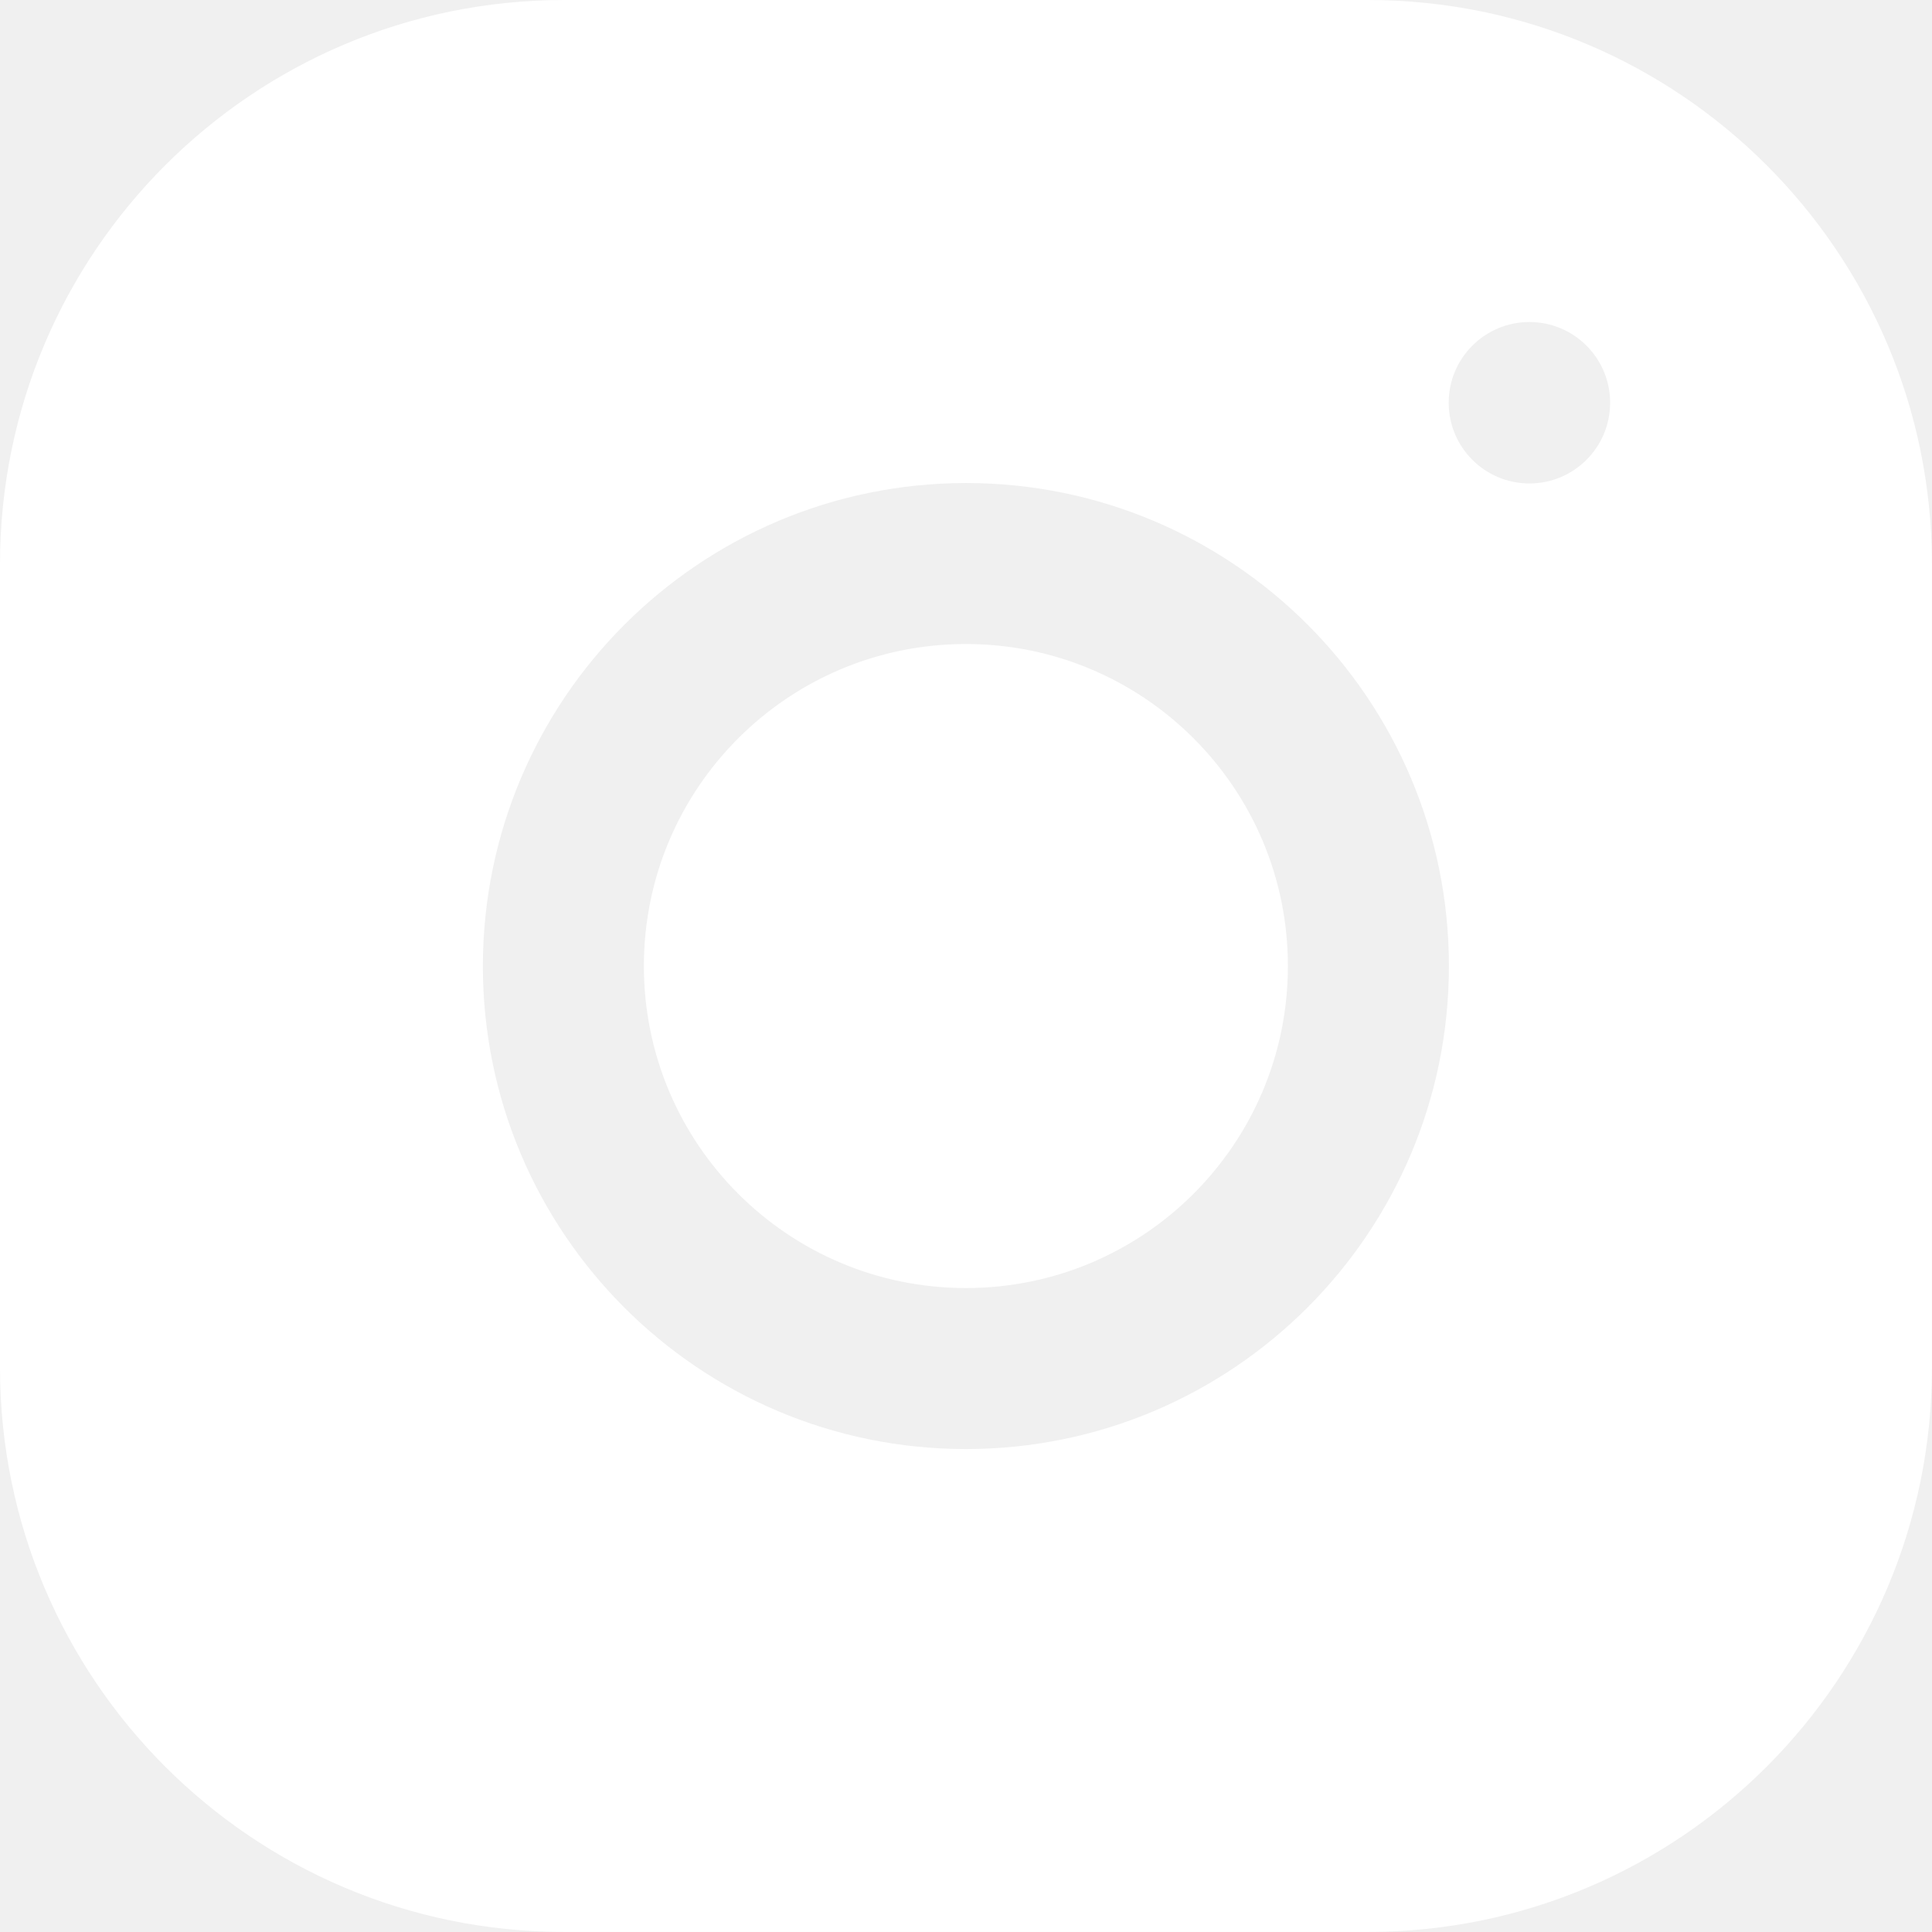
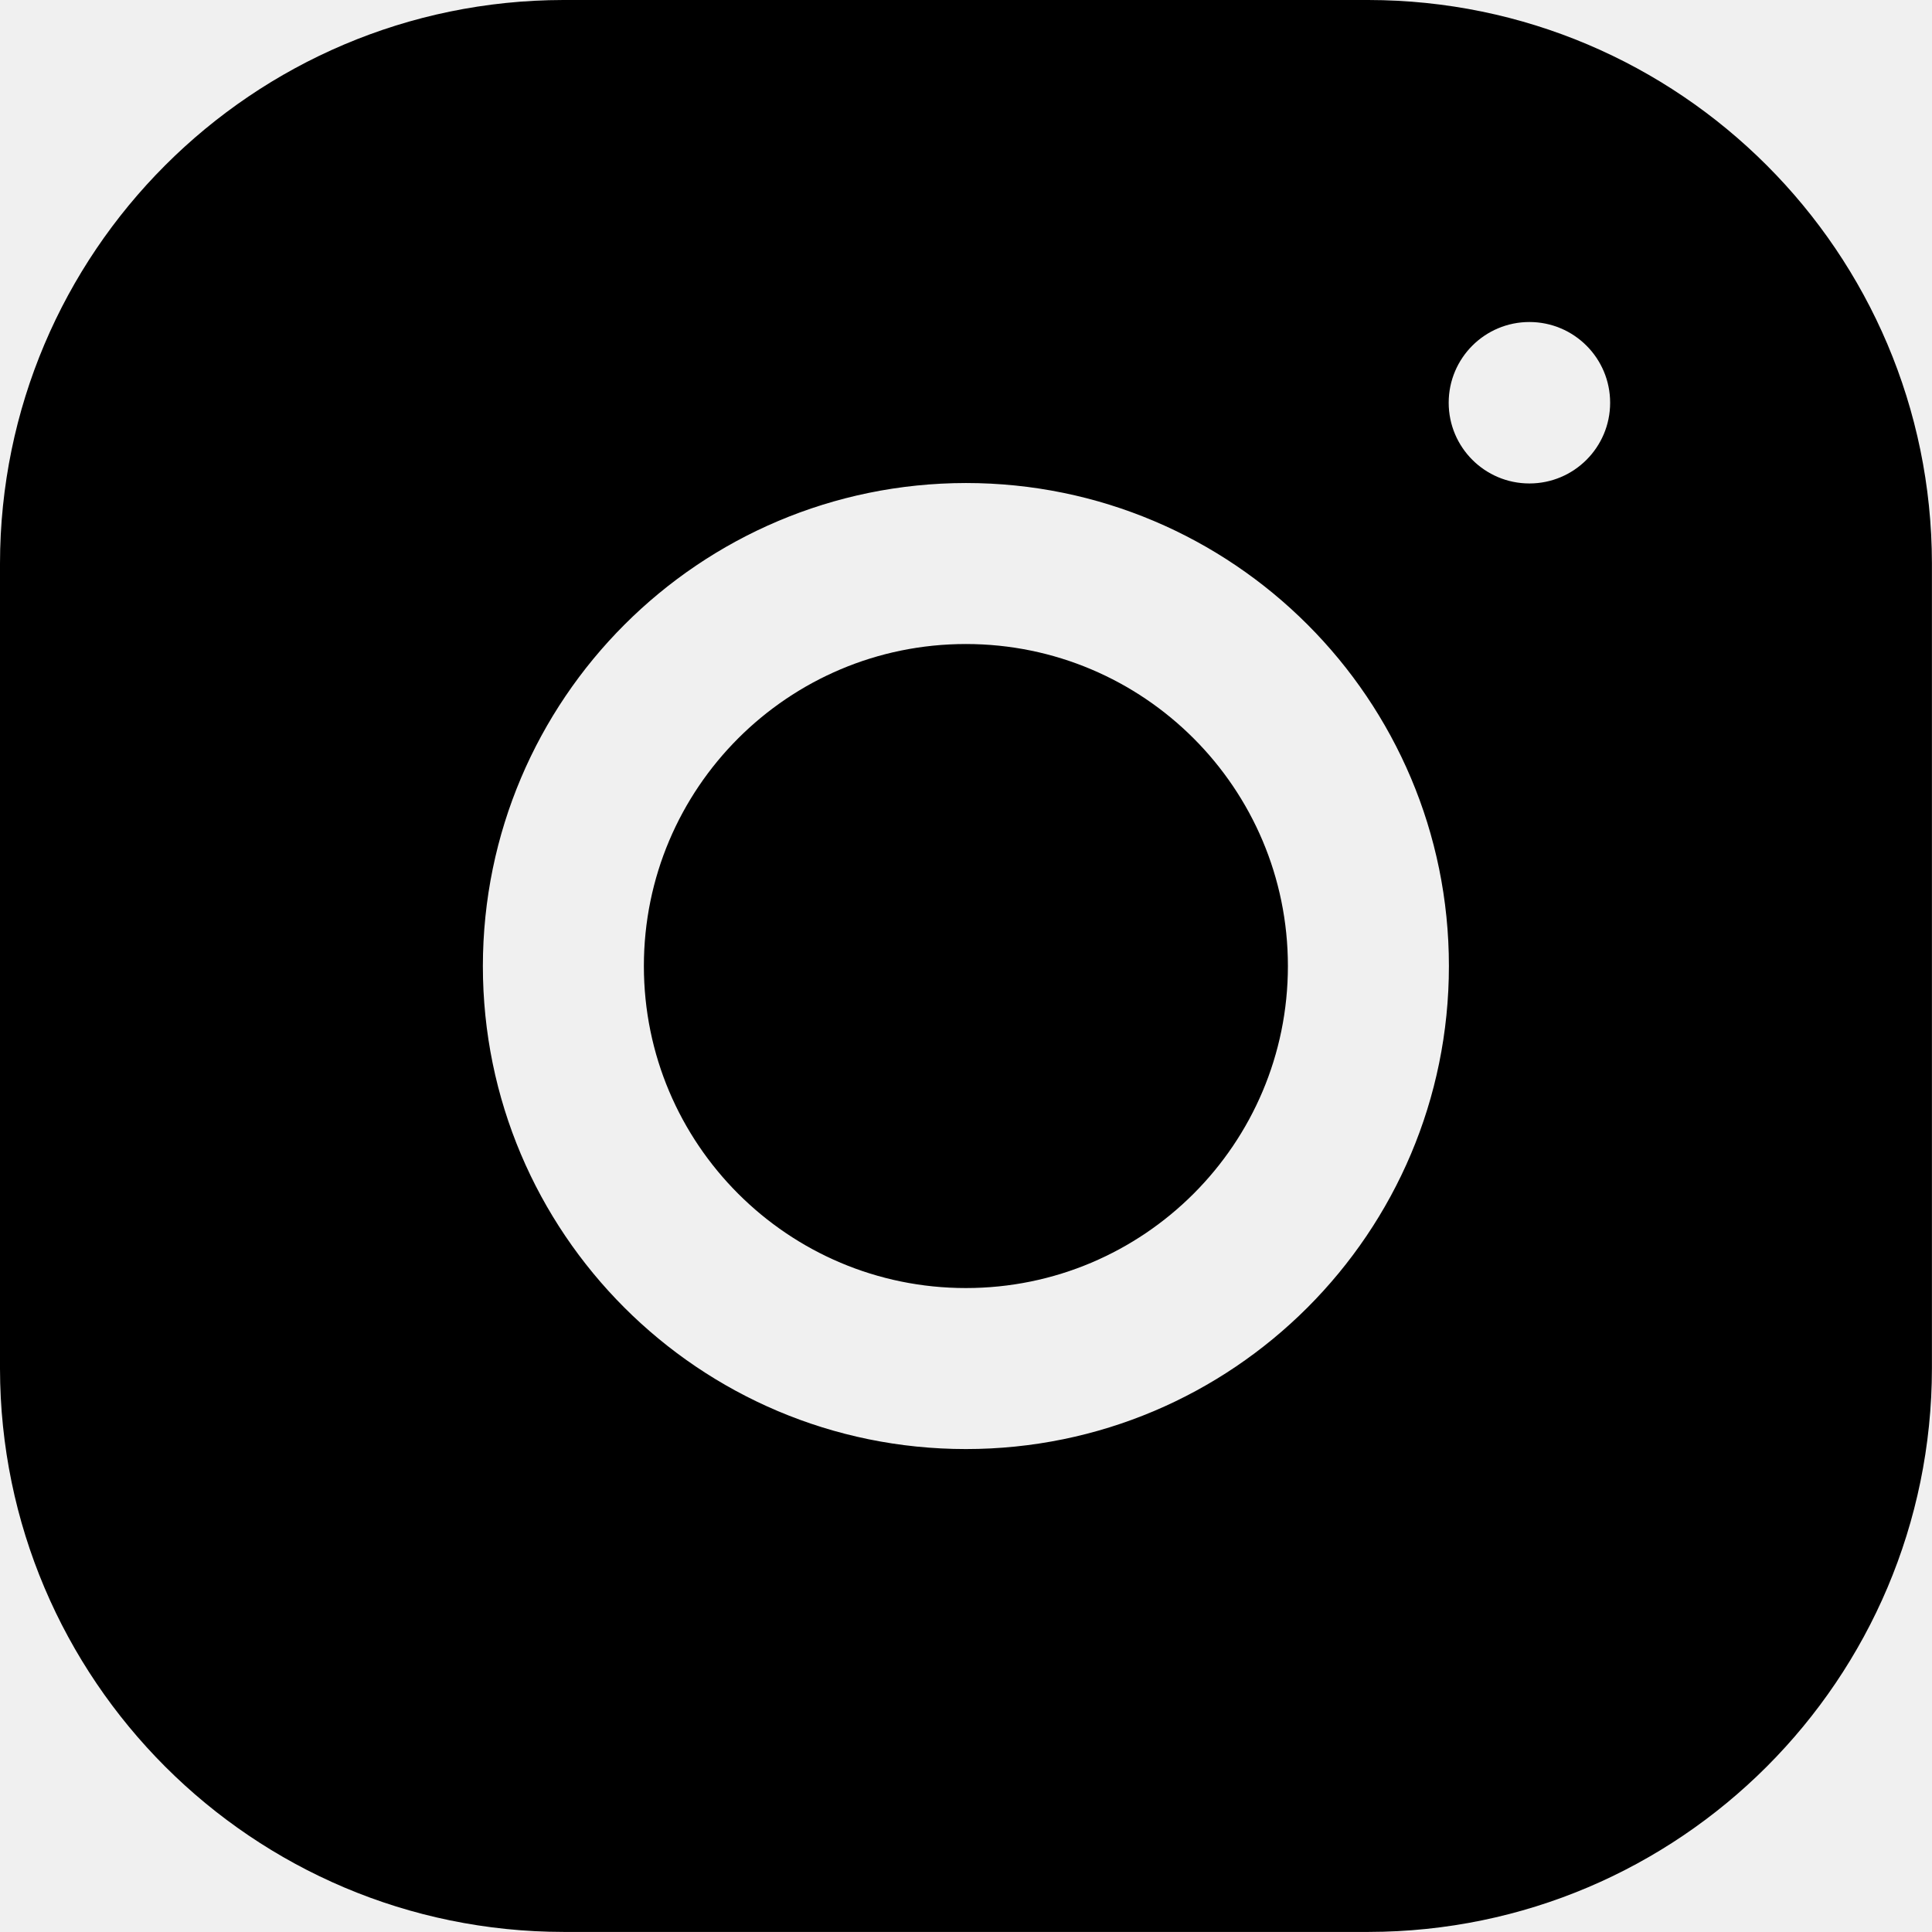
<svg xmlns="http://www.w3.org/2000/svg" width="26.327" height="26.327" viewBox="0 0 26.327 26.327">
-   <path id="Контур_3280" d="M13.676,6A7.688,7.688,0,0,0,6,13.681V24.65a7.688,7.688,0,0,0,7.681,7.676H24.65a7.688,7.688,0,0,0,7.676-7.681V13.676A7.688,7.688,0,0,0,24.646,6Zm13.165,4.388a1.1,1.1,0,1,1-1.1,1.1A1.1,1.1,0,0,1,26.842,10.388Zm-7.679,2.194a6.582,6.582,0,1,1-6.582,6.582A6.589,6.589,0,0,1,19.163,12.582Zm0,2.194a4.388,4.388,0,1,0,4.388,4.388A4.388,4.388,0,0,0,19.163,14.776Zm0,0" transform="translate(-6 -6)" fill="#fff" />
+   <path id="Контур_3280" d="M13.676,6A7.688,7.688,0,0,0,6,13.681V24.65a7.688,7.688,0,0,0,7.681,7.676H24.65a7.688,7.688,0,0,0,7.676-7.681V13.676A7.688,7.688,0,0,0,24.646,6Zm13.165,4.388a1.1,1.1,0,1,1-1.1,1.1A1.1,1.1,0,0,1,26.842,10.388Zm-7.679,2.194a6.582,6.582,0,1,1-6.582,6.582A6.589,6.589,0,0,1,19.163,12.582Zm0,2.194a4.388,4.388,0,1,0,4.388,4.388A4.388,4.388,0,0,0,19.163,14.776Zm0,0" transform="translate(-6 -6)" />
</svg>
